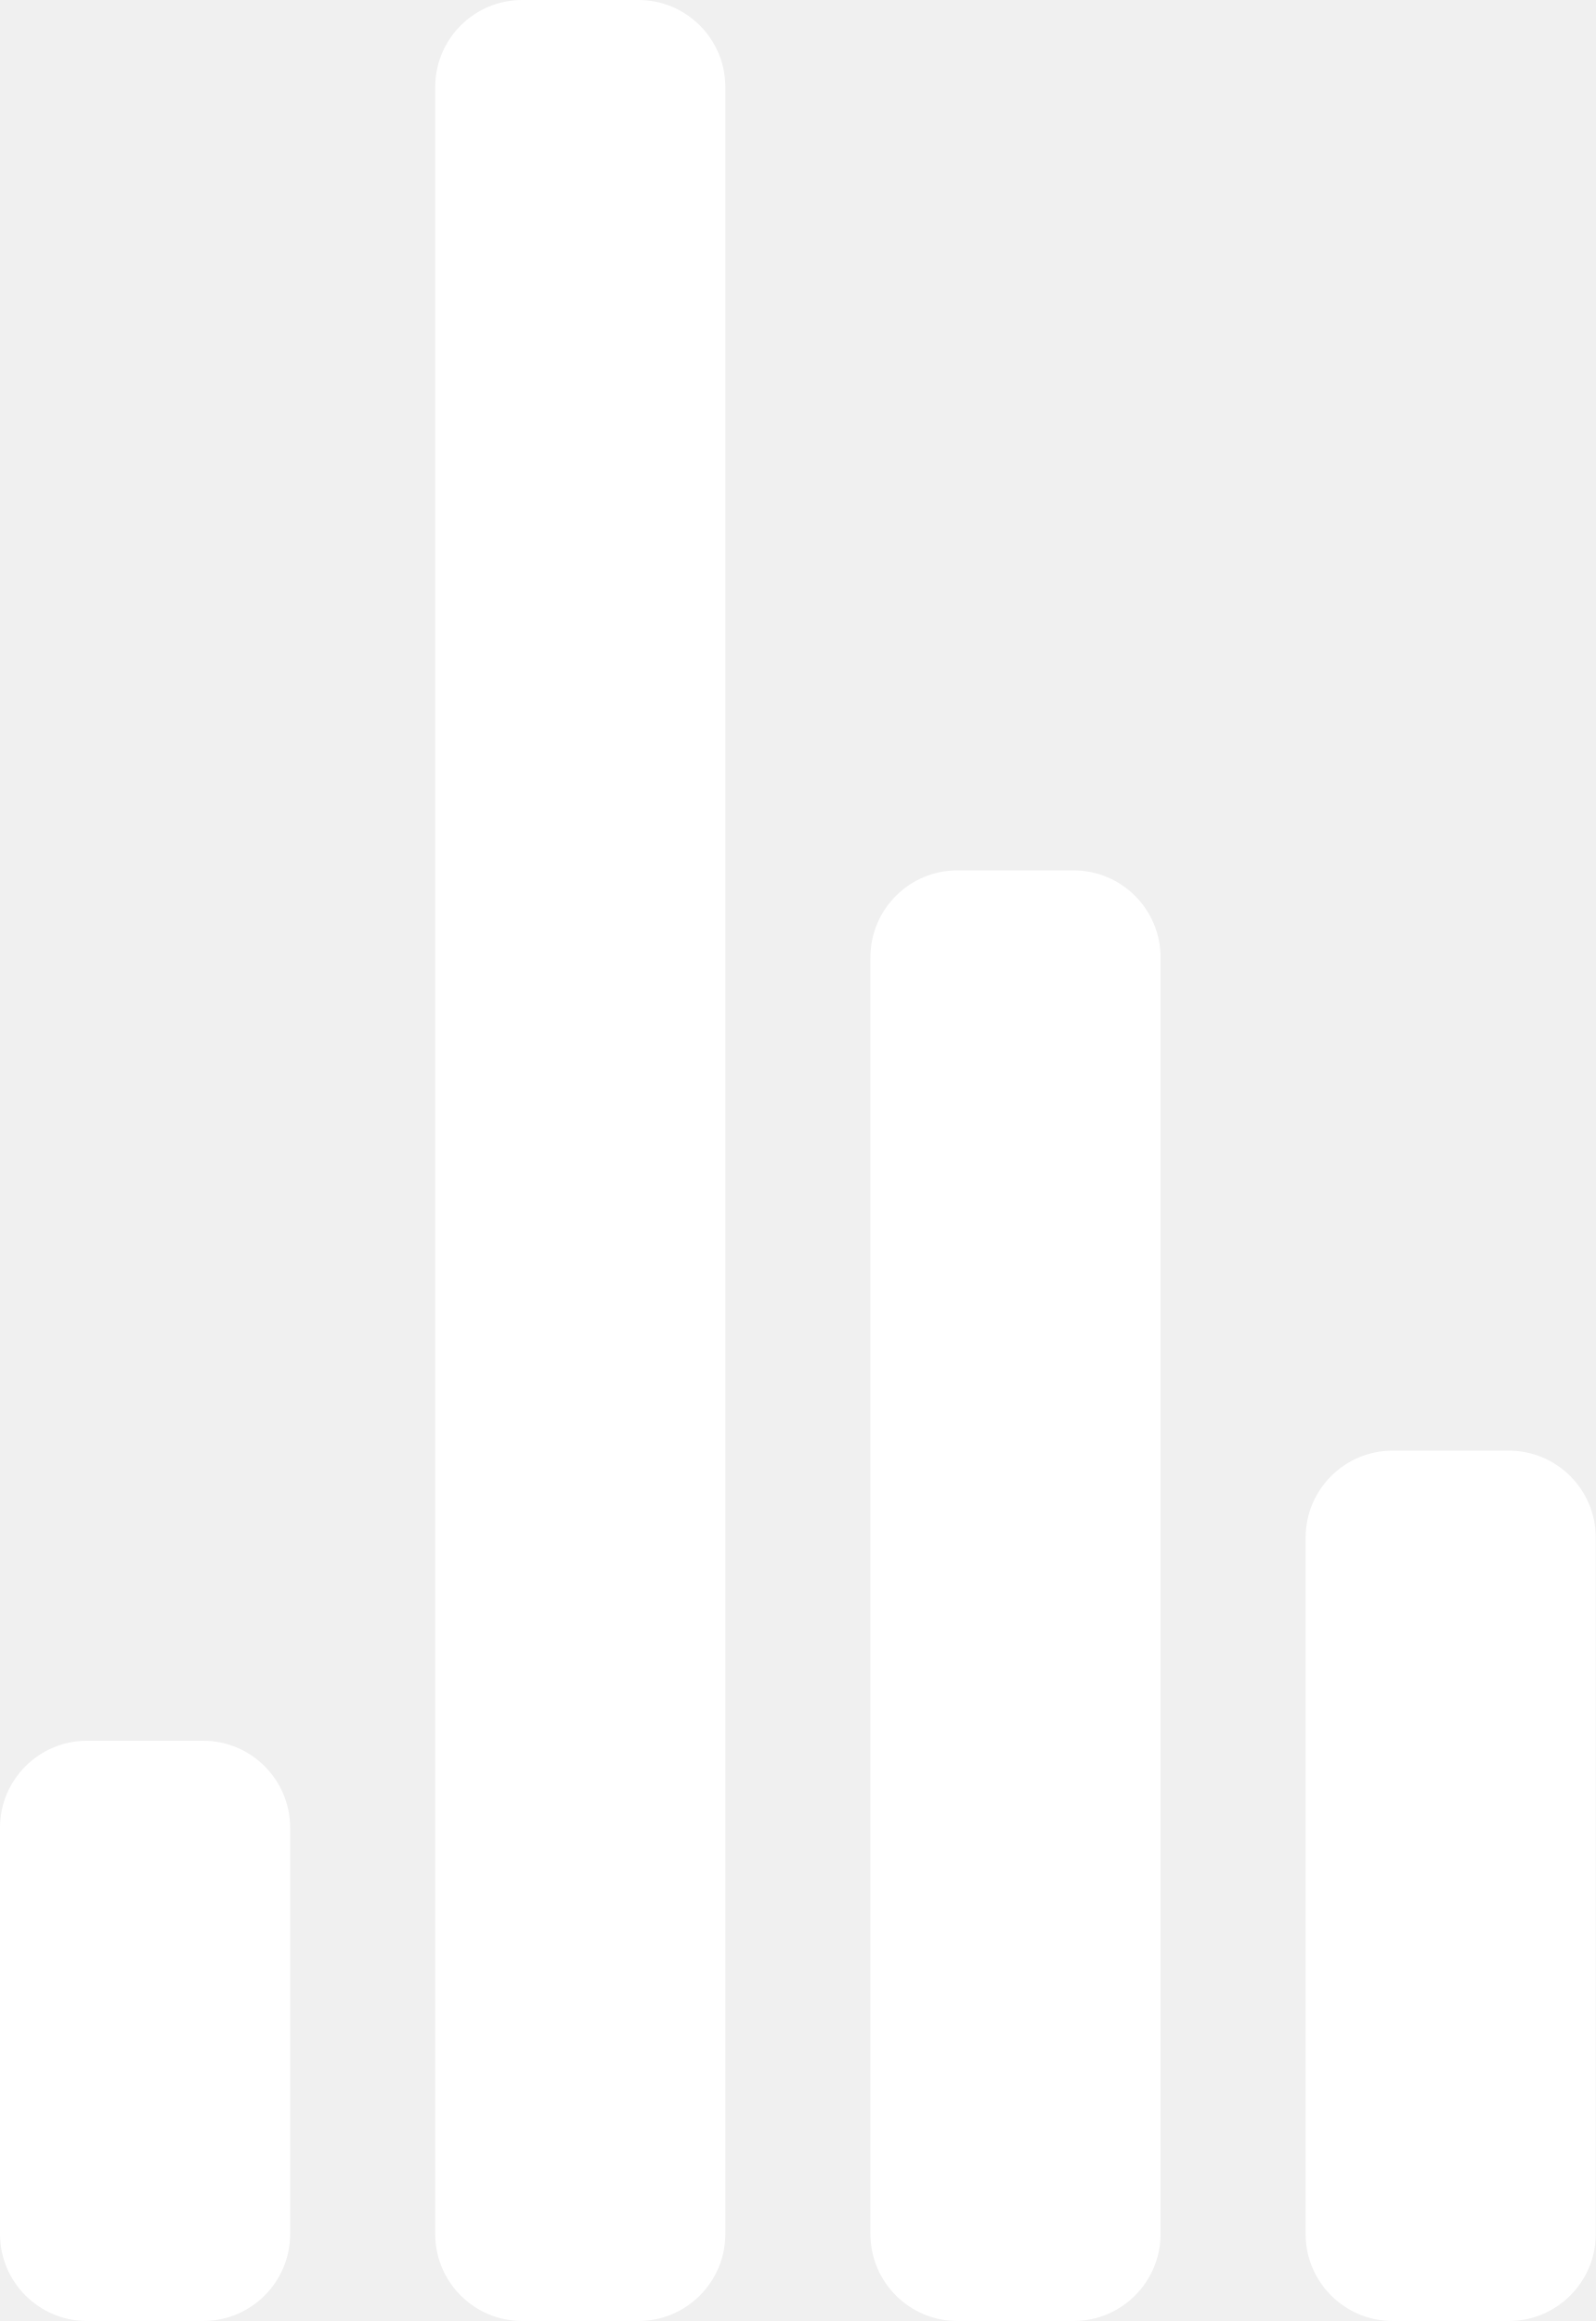
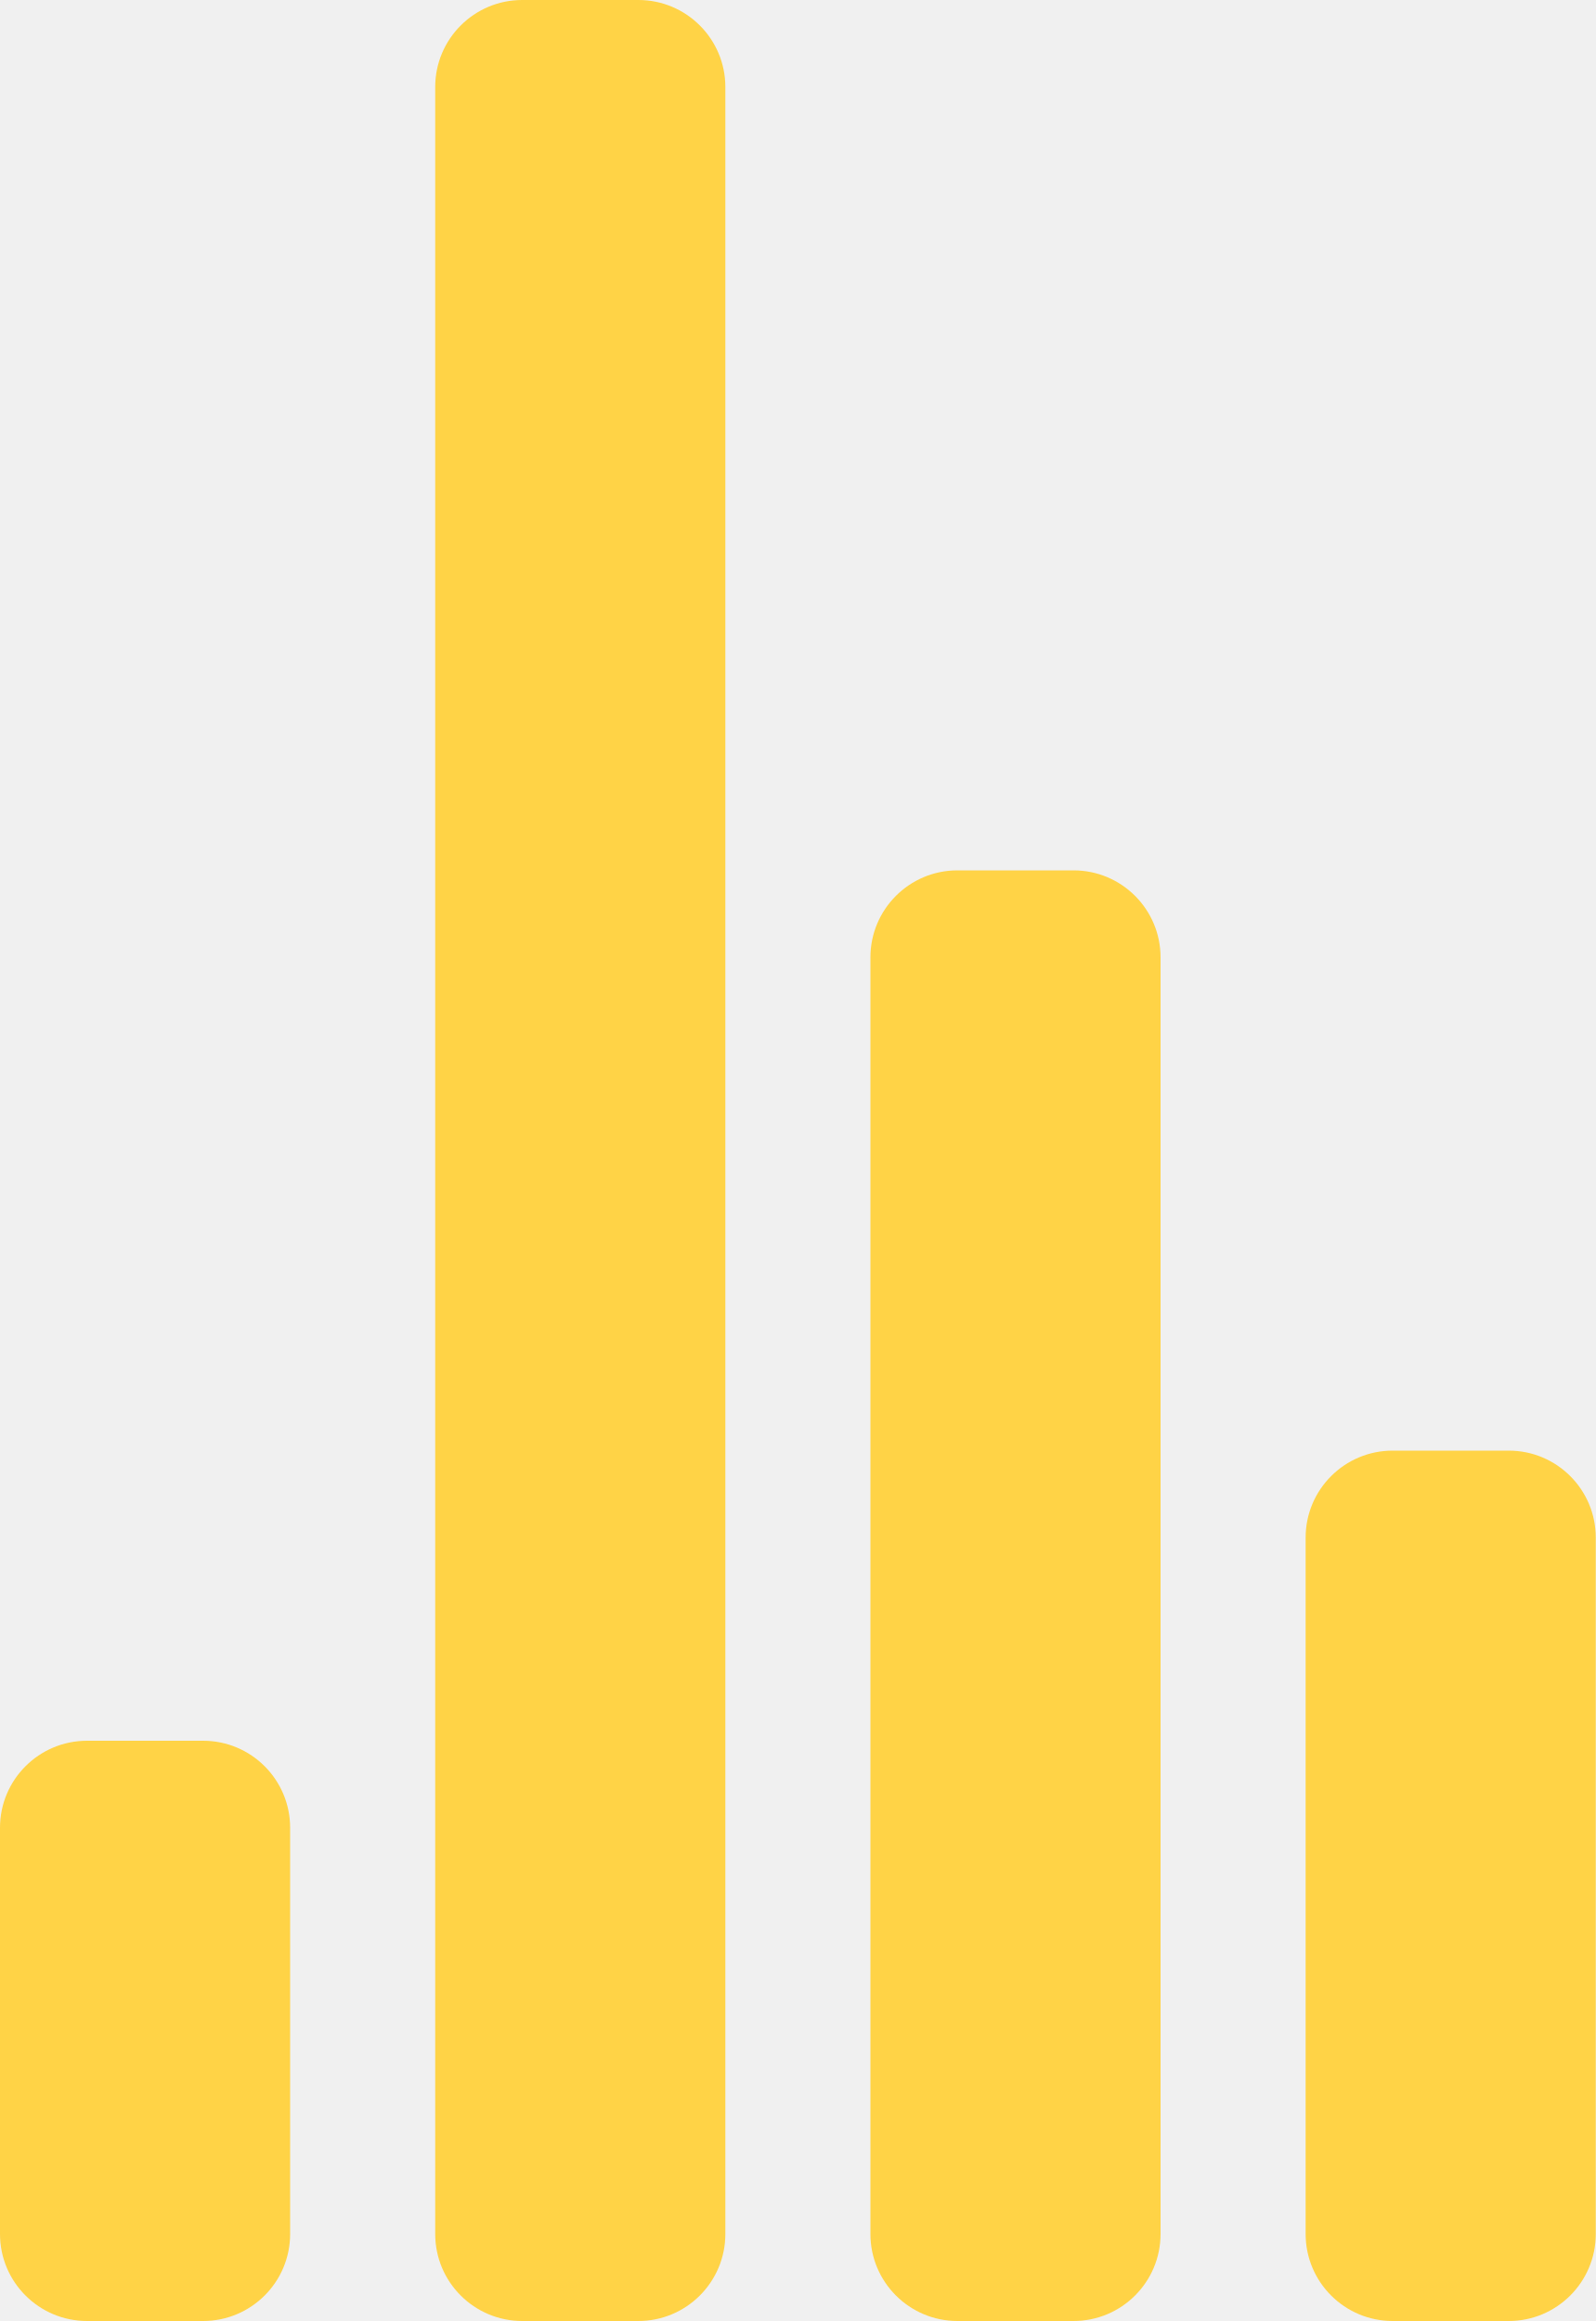
- <svg xmlns="http://www.w3.org/2000/svg" width="55" height="80" viewBox="0 0 55 80" fill="#FFF">
+ <svg xmlns="http://www.w3.org/2000/svg" width="55" height="80" viewBox="0 0 55 80" fill="#FFD346">
  <g transform="matrix(1 0 0 -1 0 80)">
    <rect width="10" height="20" rx="3">
      <animate attributeName="height" begin="0s" dur="4.3s" values="20;45;57;80;64;32;66;45;64;23;66;13;64;56;34;34;2;23;76;79;20" calcMode="linear" repeatCount="indefinite" />
    </rect>
    <rect x="15" width="10" height="80" rx="3">
      <animate attributeName="height" begin="0s" dur="2s" values="80;55;33;5;75;23;73;33;12;14;60;80" calcMode="linear" repeatCount="indefinite" />
    </rect>
    <rect x="30" width="10" height="50" rx="3">
      <animate attributeName="height" begin="0s" dur="1.4s" values="50;34;78;23;56;23;34;76;80;54;21;50" calcMode="linear" repeatCount="indefinite" />
    </rect>
    <rect x="45" width="10" height="30" rx="3">
      <animate attributeName="height" begin="0s" dur="2s" values="30;45;13;80;56;72;45;76;34;23;67;30" calcMode="linear" repeatCount="indefinite" />
    </rect>
  </g>
</svg>
